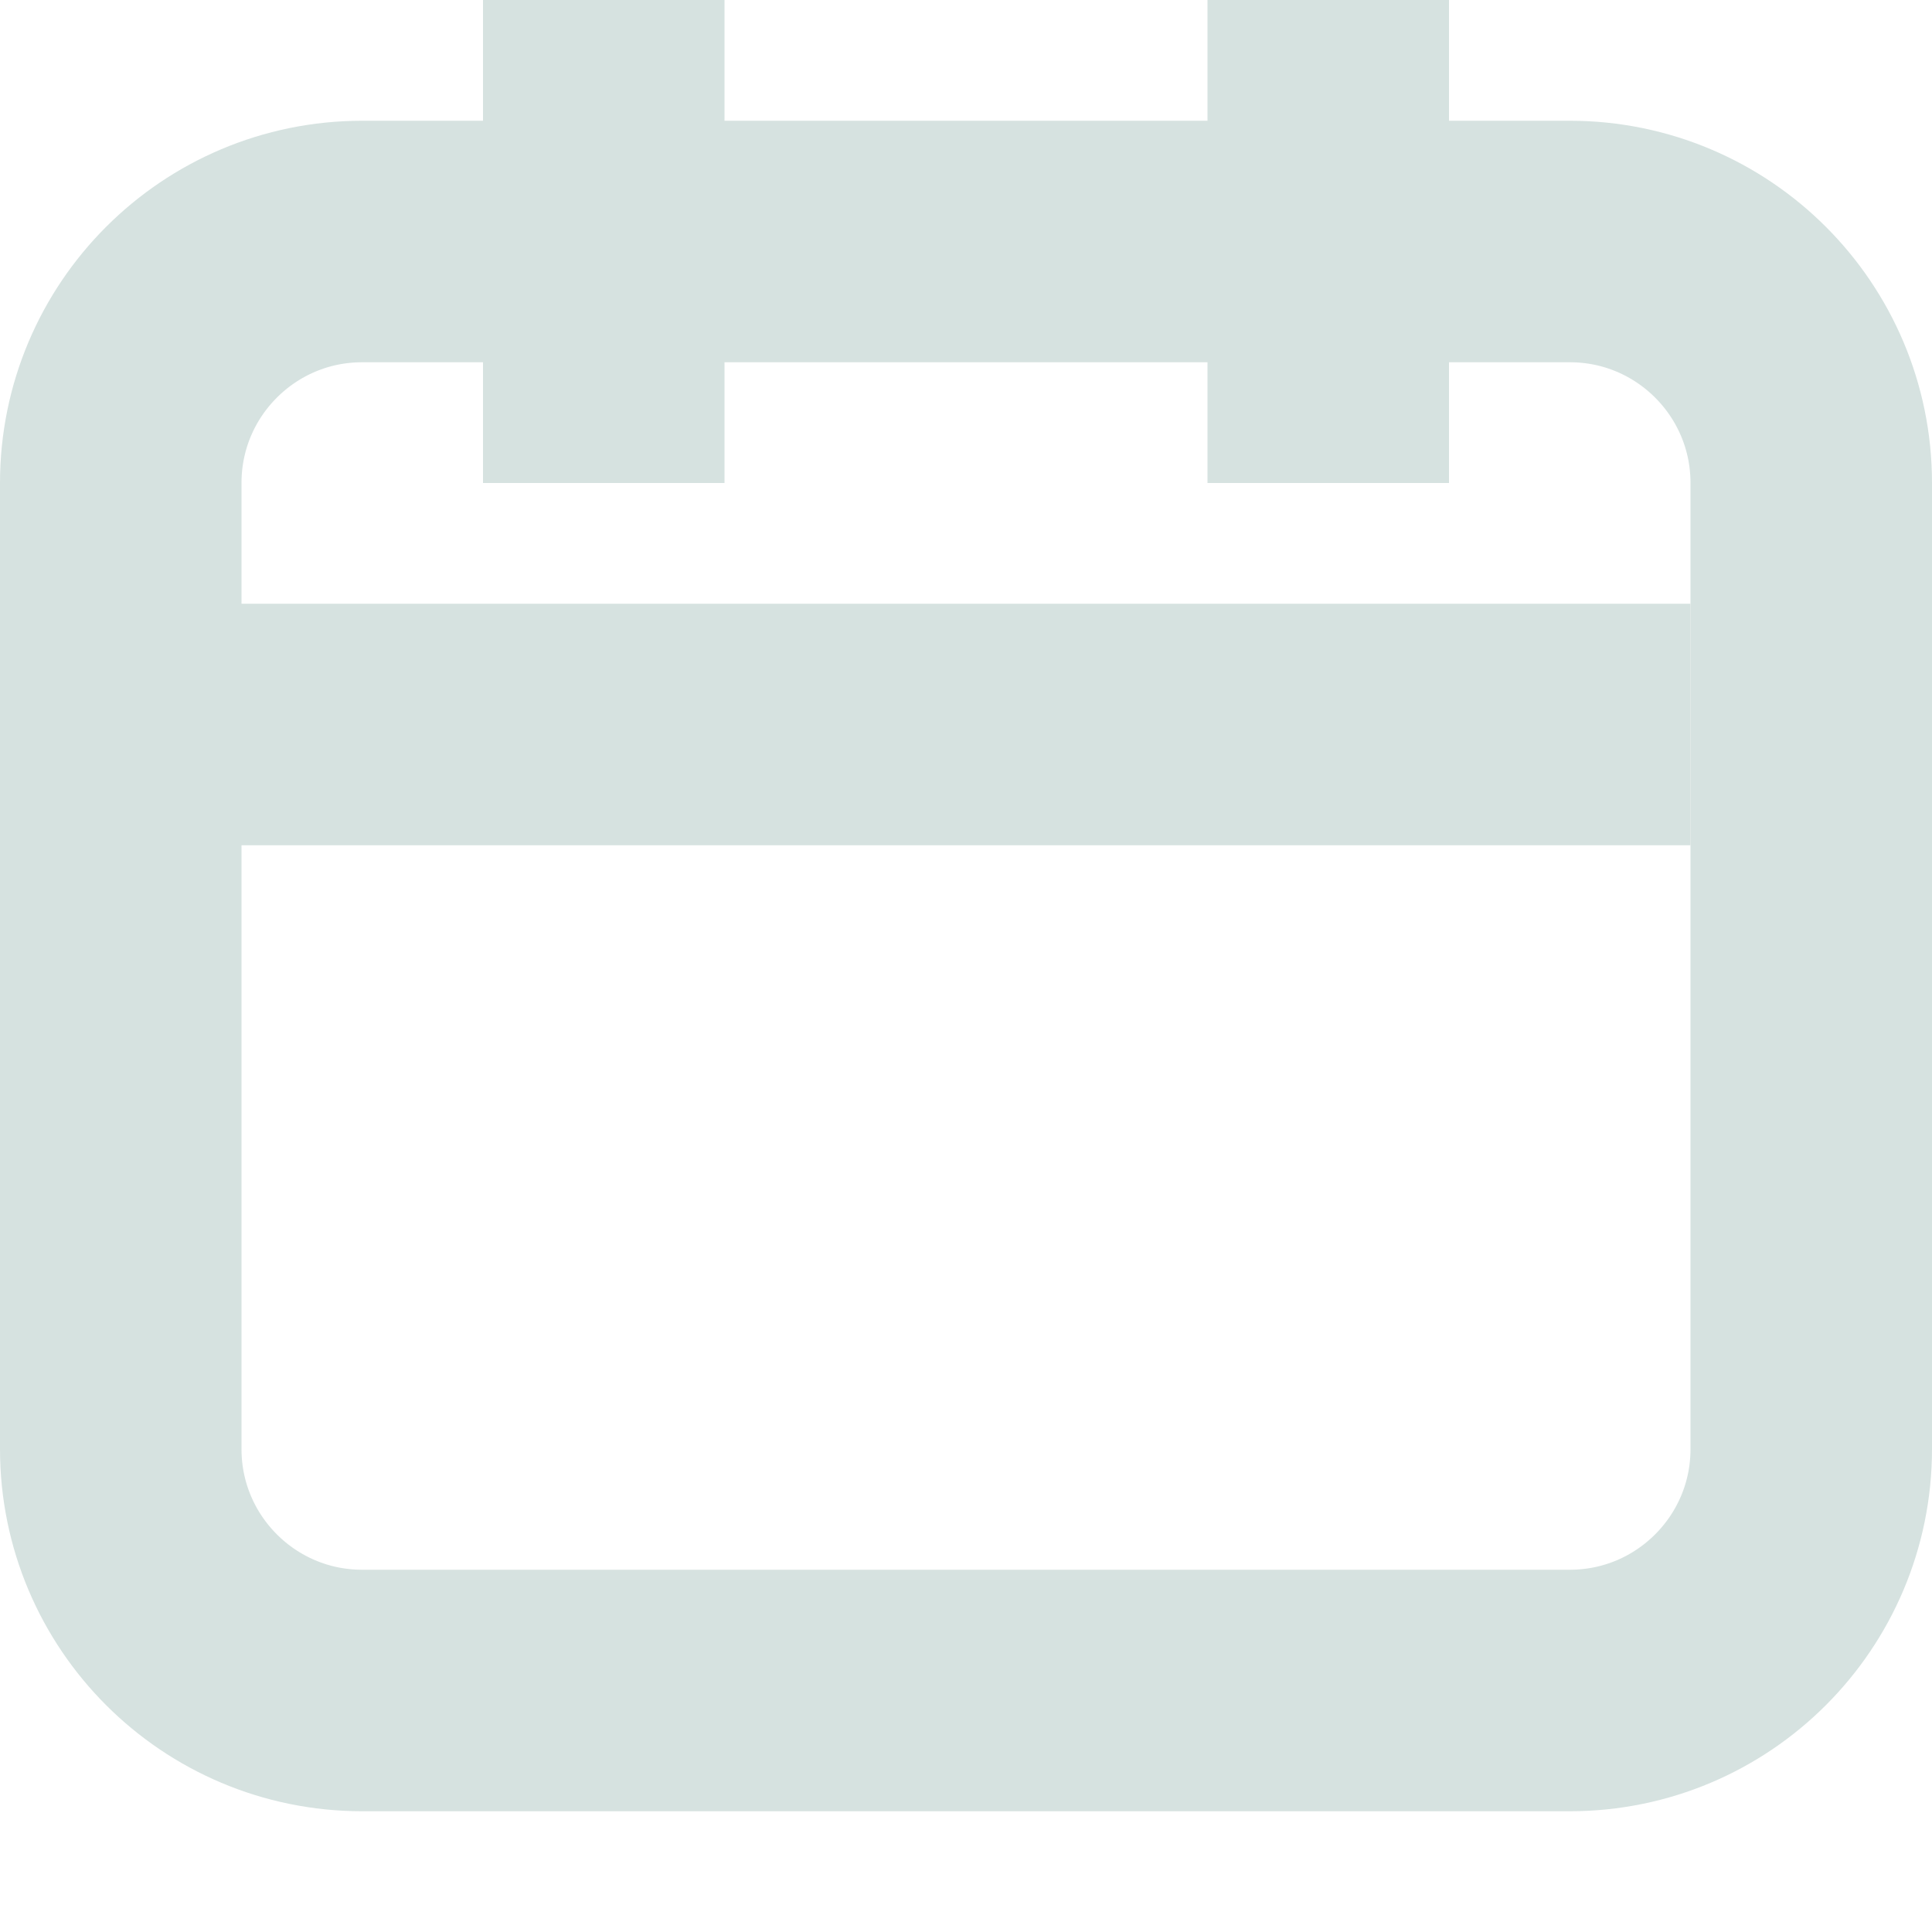
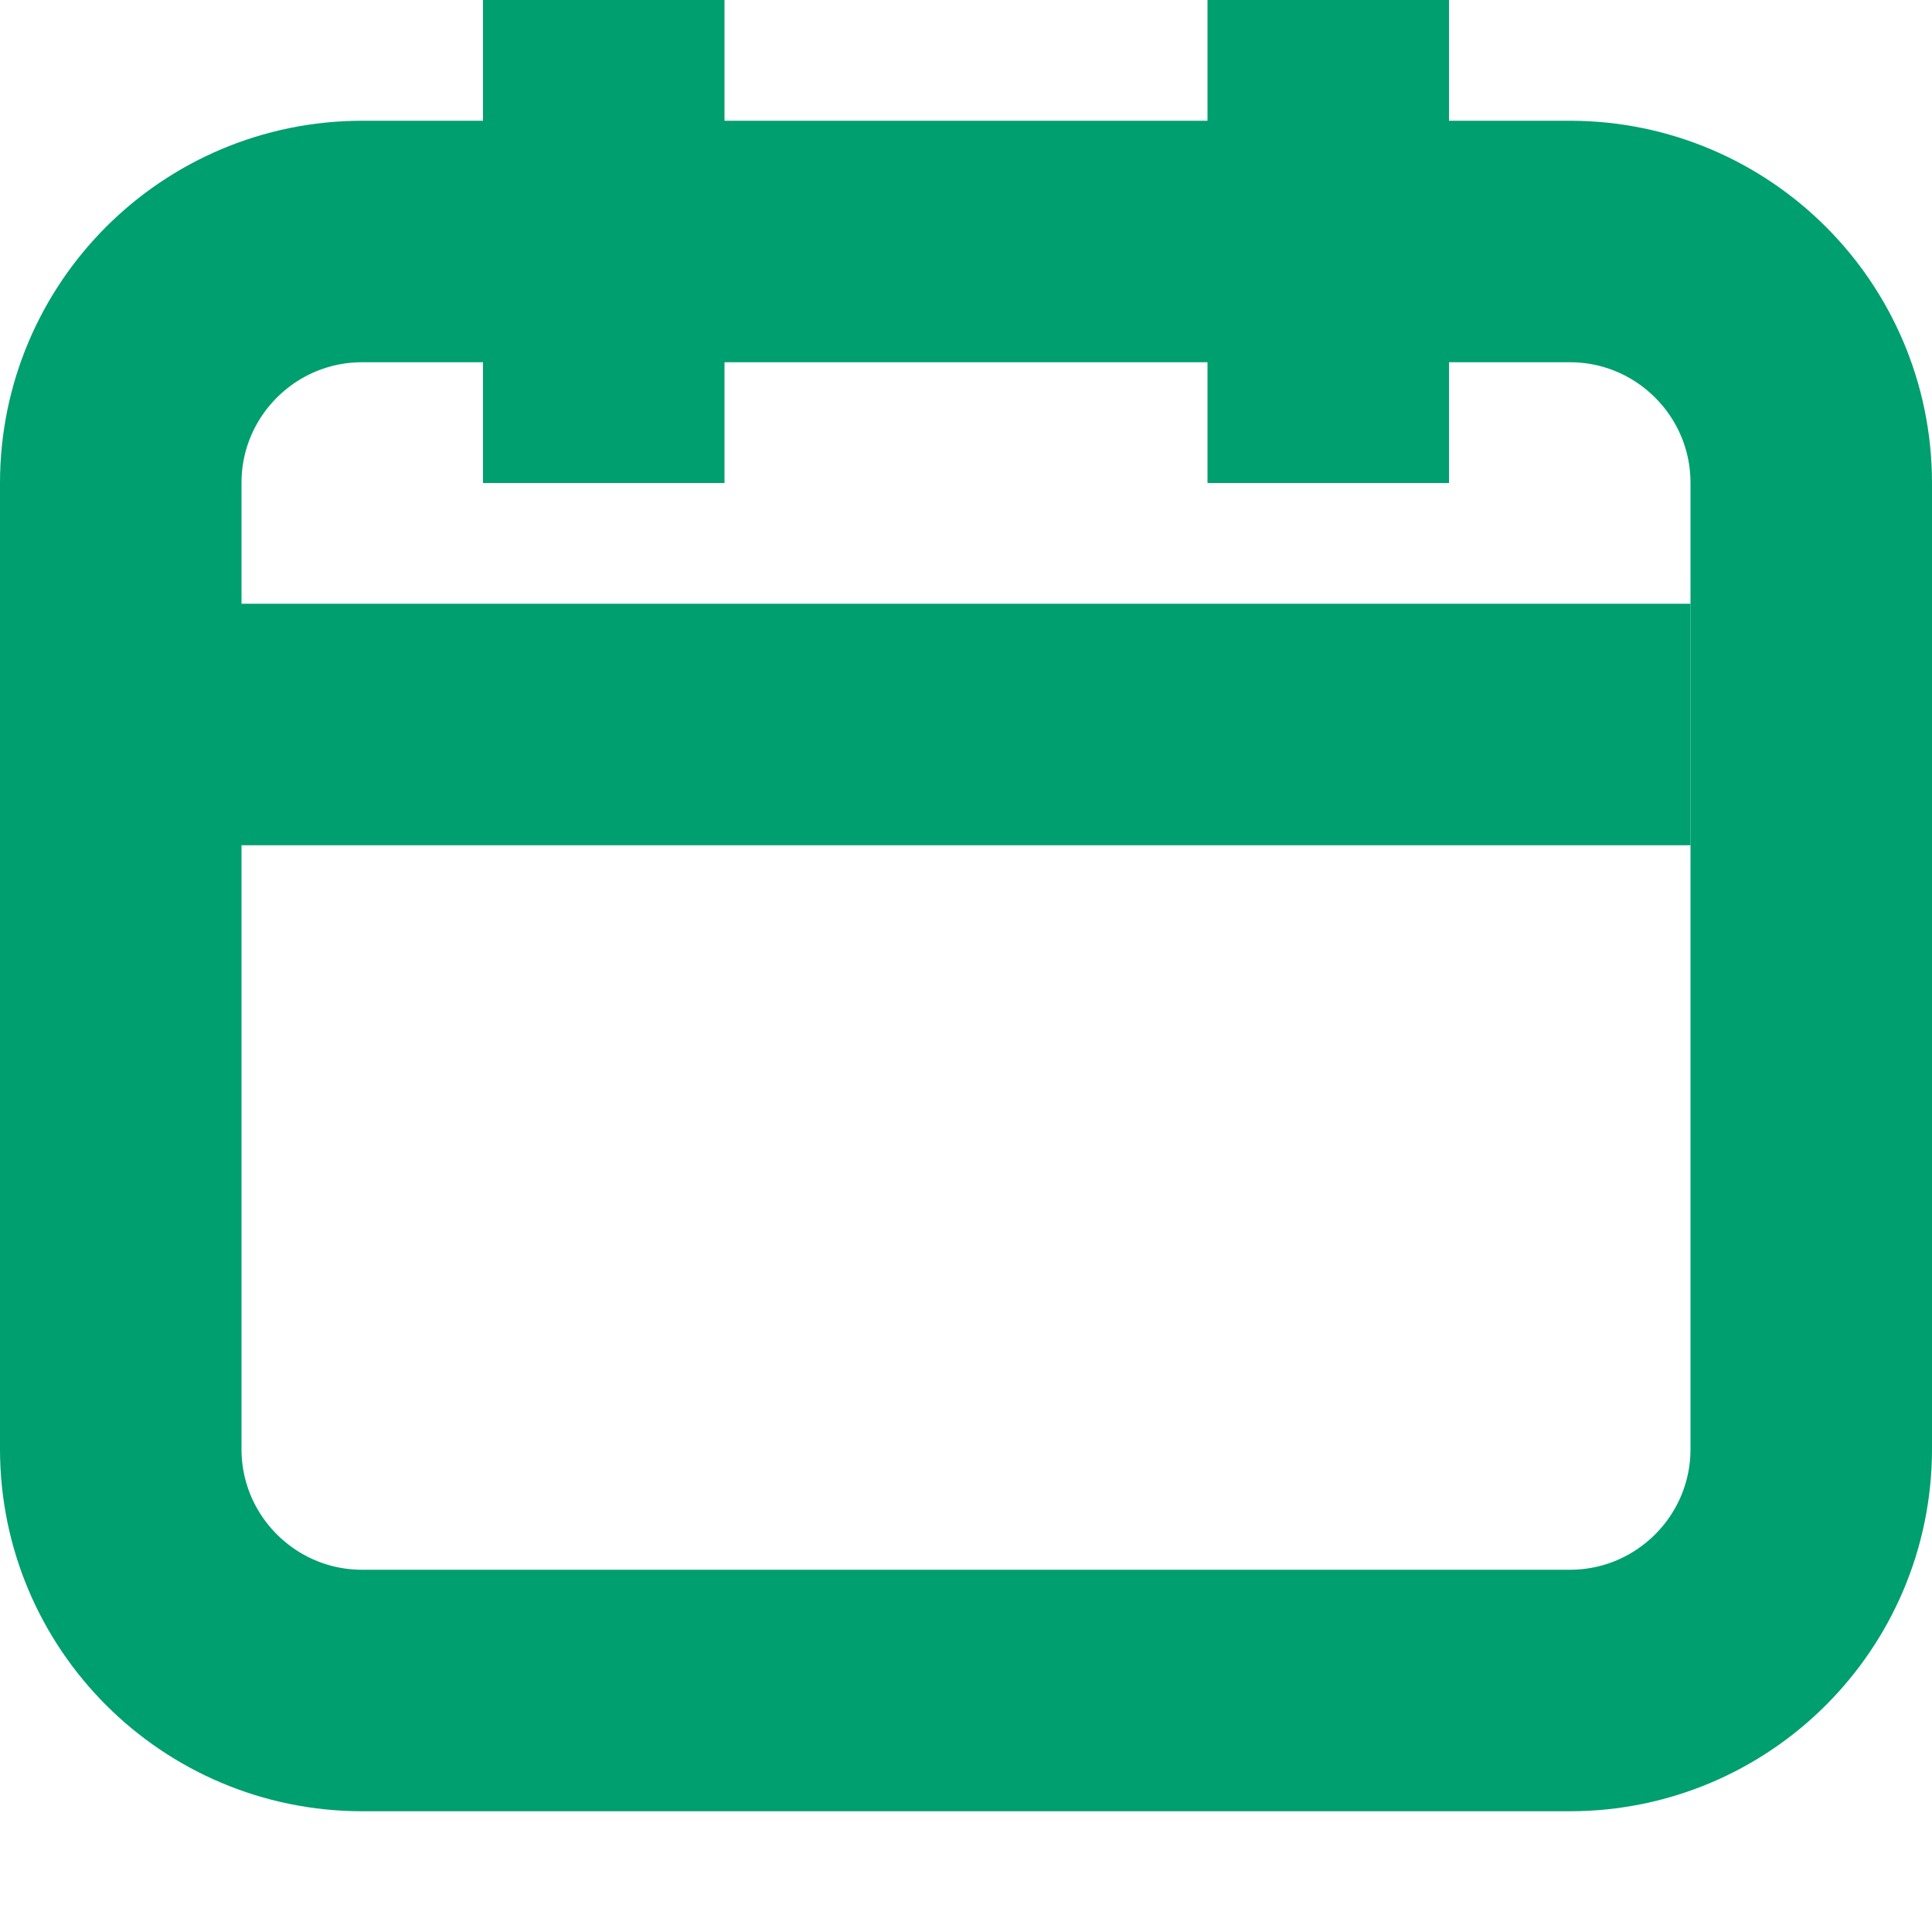
- <svg xmlns="http://www.w3.org/2000/svg" width="16px" height="16px" viewBox="0 0 16 16" fill="transparent" stroke="#d6e2e0" stroke-width="2px">
+ <svg xmlns="http://www.w3.org/2000/svg" width="20px" height="20px" viewBox="0 0 16 16" fill="transparent" stroke="#009f6f" stroke-width="2px">
  <rect x="1px" y="2px" width="14px" height="12px" rx="2px" ry="2px" />
  <line x1="1px" y1="6px" x2="14px" y2="6px" />
  <line x1="5px" y1="0px" x2="5px" y2="4px" />
  <line x1="11px" y1="0px" x2="11px" y2="4px" />
</svg>
